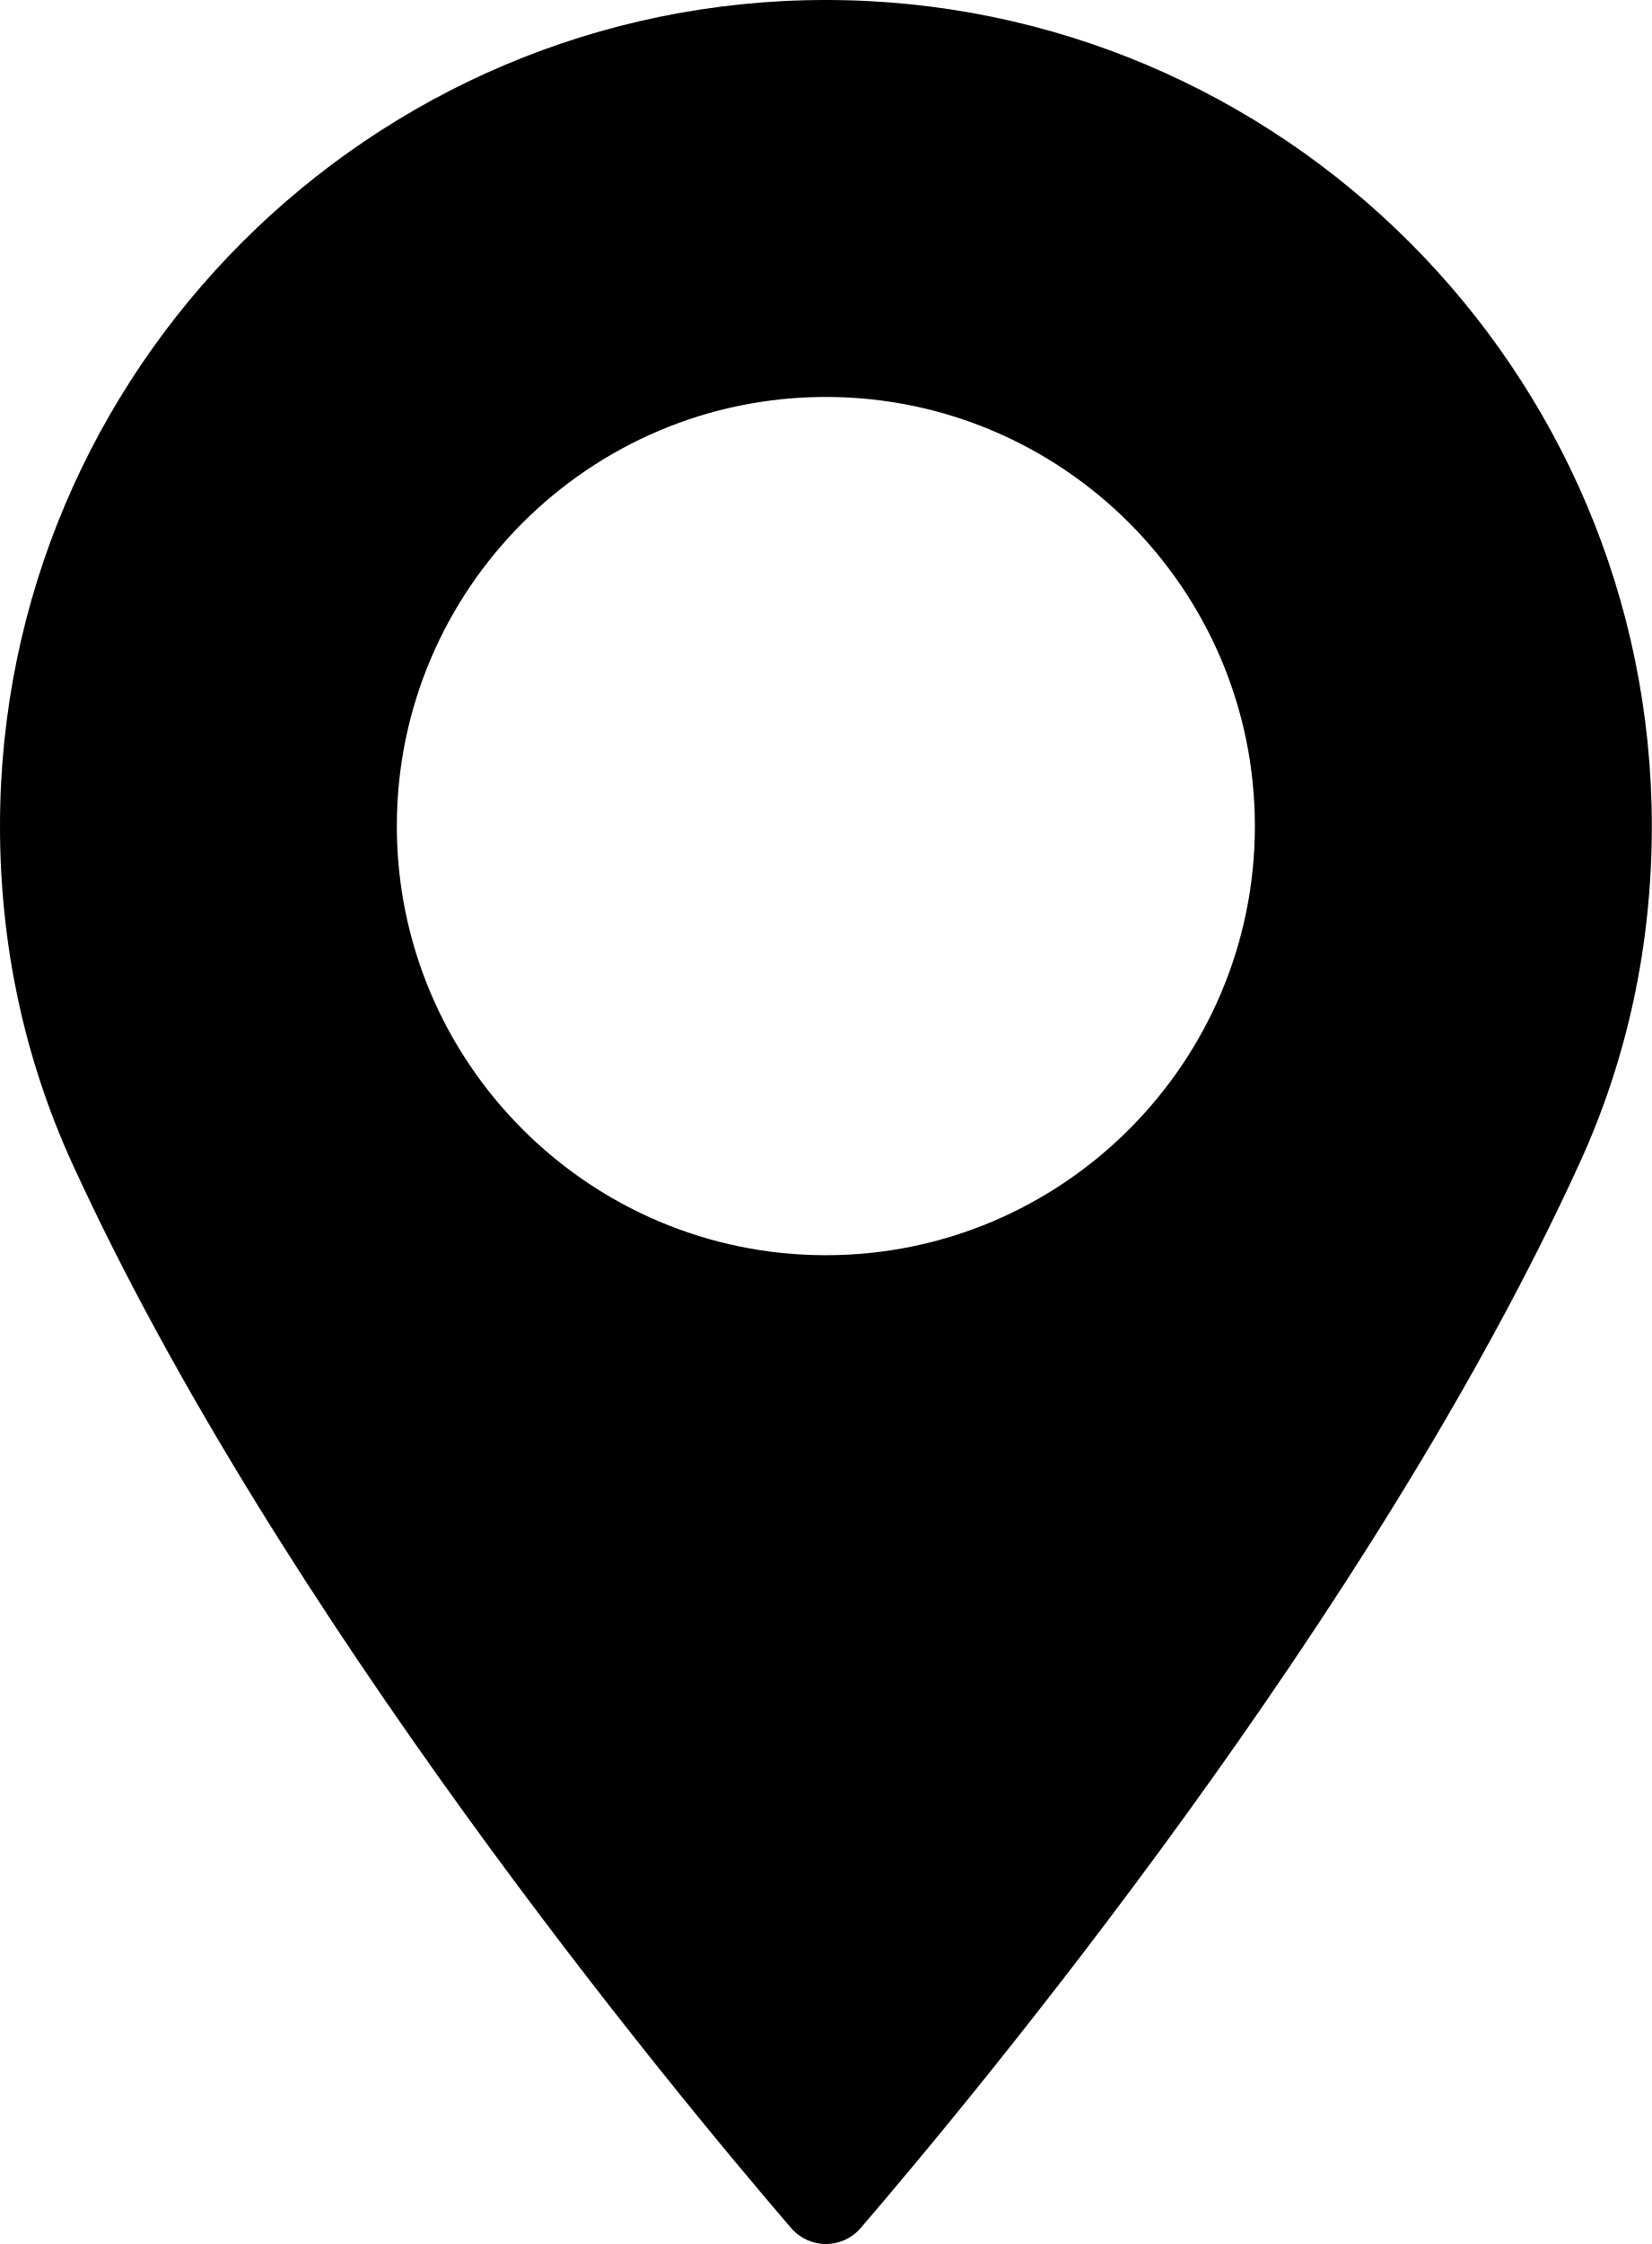
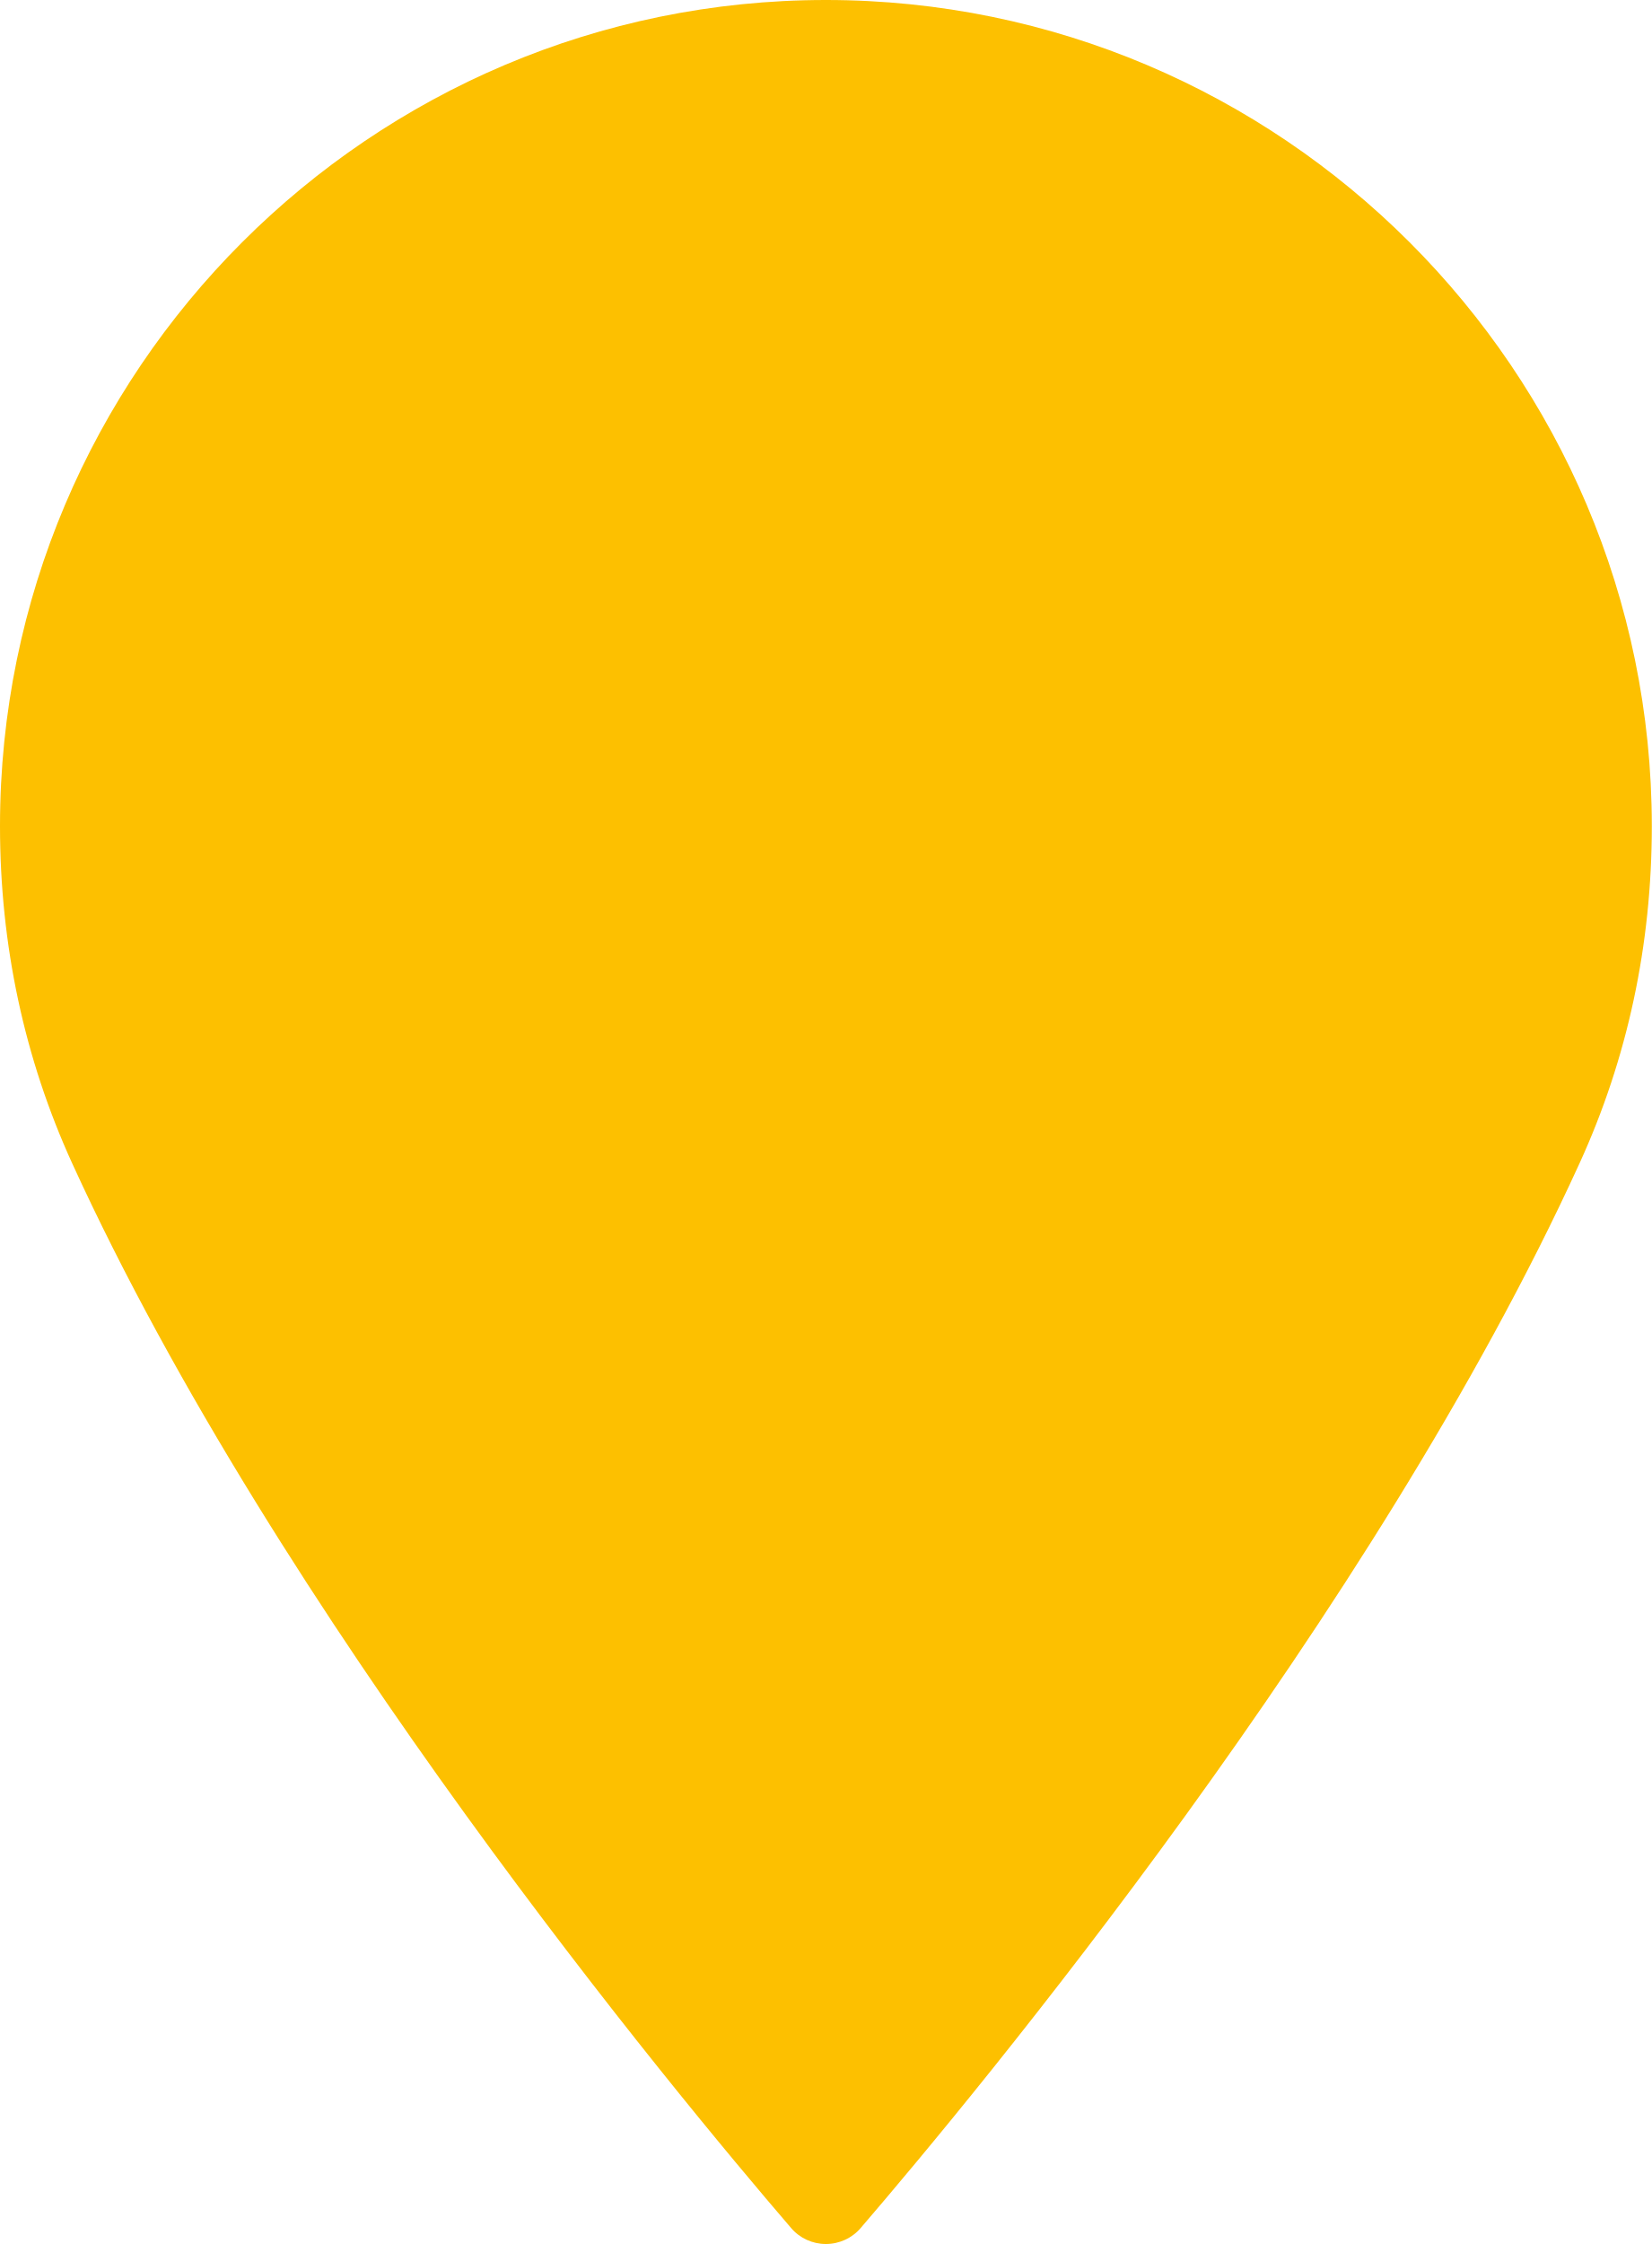
<svg xmlns="http://www.w3.org/2000/svg" version="1.1" id="Слой_1" x="0px" y="0px" viewBox="0 0 57.559 78.171" style="enable-background:new 0 0 57.559 78.171;" xml:space="preserve">
-   <g>
-     <path d="M28.777,0C12.91,0,0,12.91,0,28.777c0,4.141,0.848,8.094,2.516,11.75c7.195,15.742,20.992,32.367,25.05,37.086   c0.301,0.355,0.746,0.558,1.211,0.558c0.469,0,0.911-0.203,1.215-0.558c4.055-4.719,17.852-21.34,25.047-37.086   c1.672-3.656,2.52-7.609,2.52-11.75C57.555,12.91,44.645,0,28.777,0L28.777,0z M28.777,43.726c-8.242,0-14.949-6.707-14.949-14.949   c0-8.242,6.707-14.949,14.949-14.949c8.243,0,14.95,6.707,14.95,14.949C43.727,37.019,37.02,43.726,28.777,43.726L28.777,43.726z    M28.777,43.726" />
-   </g>
+   <path fill="#fdc000" d="M28.777,0C12.91,0,0,12.91,0,28.777c0,4.141,0.848,8.094,2.516,11.75c7.195,15.742,20.992,32.367,25.05,37.086  c0.301,0.355,0.746,0.558,1.211,0.558c0.469,0,0.911-0.203,1.215-0.558c4.055-4.719,17.852-21.34,25.047-37.086  c1.672-3.656,2.52-7.609,2.52-11.75C57.555,12.91,44.645,0,28.777,0L28.777,0z M28.777,43.726" />
</svg>
